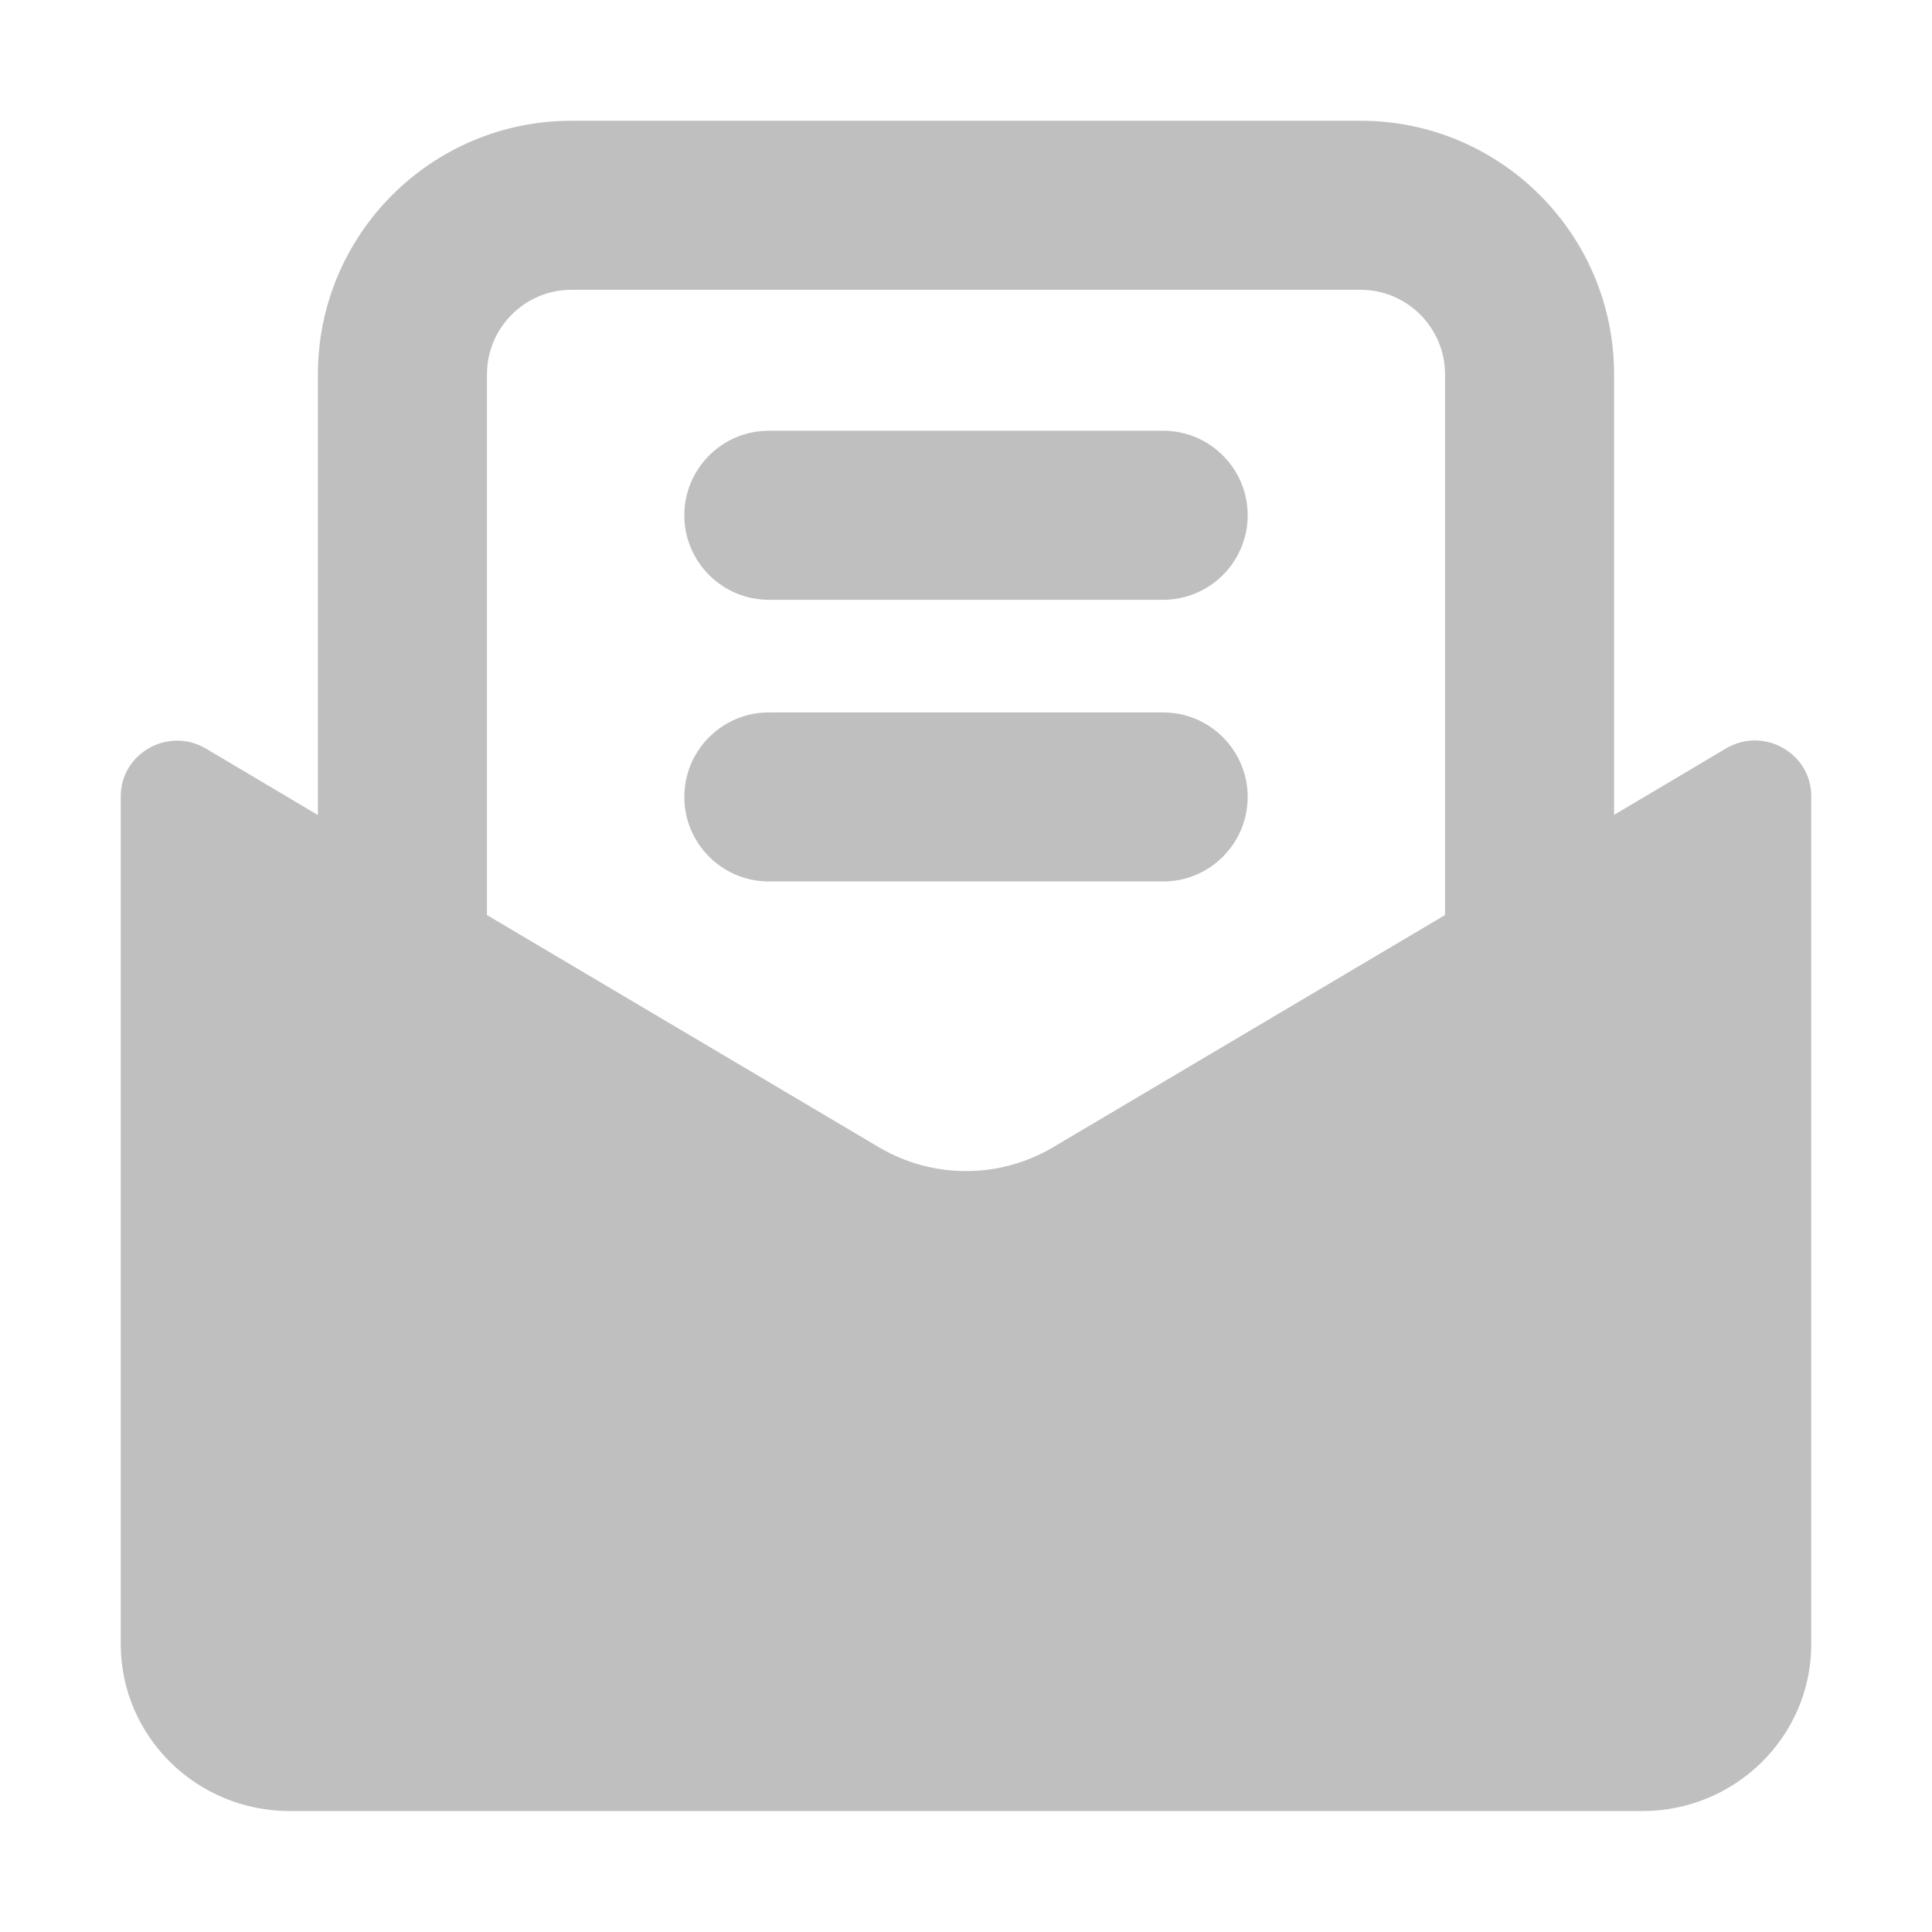
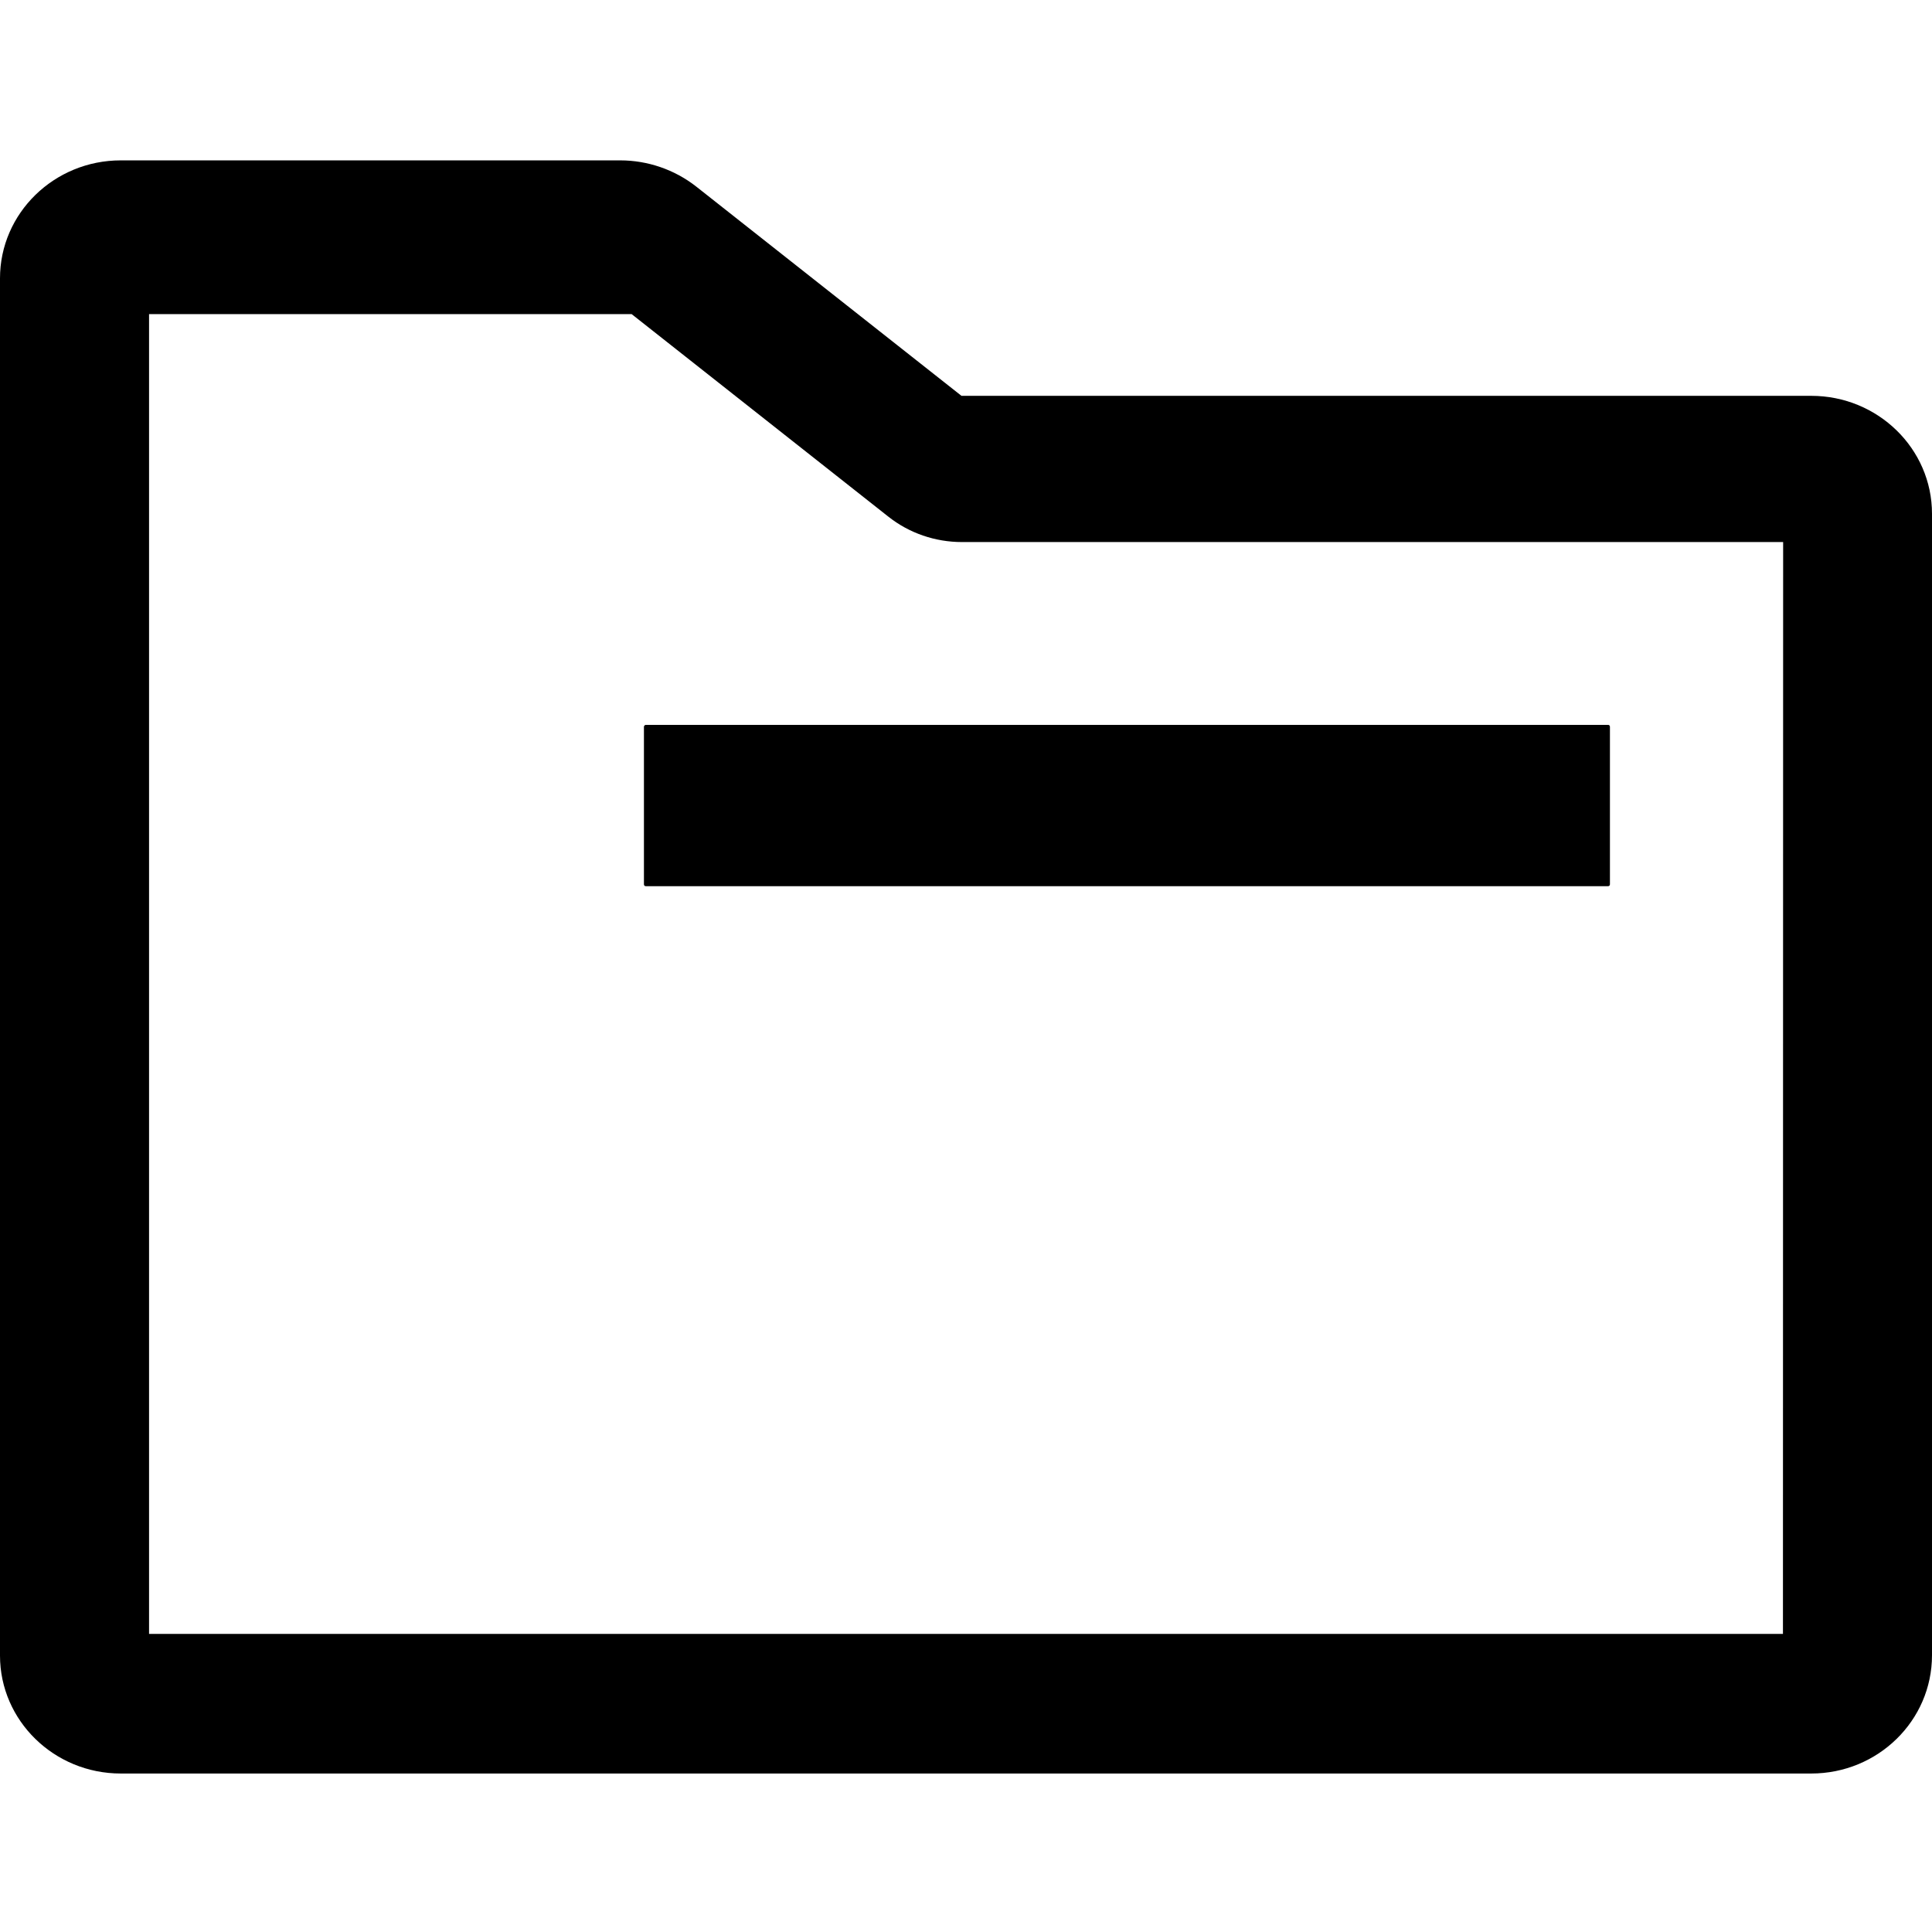
- <svg xmlns="http://www.w3.org/2000/svg" t="1629725121541" class="icon" viewBox="0 0 1024 1024" version="1.1" p-id="12803" width="200" height="200">
-   <path d="M721.1 64c74.2 0 134.4 60.2 134.4 134.4v233.5l59.3-35.2c19.9-11.8 45.2 2.4 45.2 25.3v449.4c0 48.9-40.1 88.5-89.6 88.5H153.6c-49.5 0-89.6-39.6-89.6-88.5V422.1c0-22.9 25.3-37.1 45.2-25.3l59.3 35.2V198.4c0-74.2 60.2-134.4 134.4-134.4h418.2z m0 89.6H302.9c-24.7 0-44.8 20.1-44.8 44.8V485l207.8 123.1c28.4 16.8 63.8 16.8 92.2 0L765.9 485V198.4c0-24.7-20.1-44.8-44.8-44.8z m-104.6 224c24.7 0 44.8 20.1 44.8 44.8s-20.1 44.8-44.8 44.8h-209c-24.7 0-44.8-20.1-44.8-44.8s20.1-44.8 44.8-44.8h209z m0-149.3c24.7 0 44.8 20.1 44.8 44.8 0 24.7-20.1 44.8-44.8 44.8h-209c-24.7 0-44.8-20.1-44.8-44.8 0-24.7 20.1-44.8 44.8-44.8h209z" p-id="12804" fill="#bfbfbf" />
+ <svg xmlns="http://www.w3.org/2000/svg" t="1629810040379" class="icon" viewBox="0 0 1024 1024" version="1.1" p-id="5362" width="200" height="200">
+   <path d="M960 940H64c-35.3 0-64-28-64-62.5v-730C0 113 28.7 85 64 85h264.7c14.6 0 28.8 4.9 40.2 13.8l140.7 111H960c35.3 0 64 28 64 62.5v605c0 34.7-28.7 62.7-64 62.7z m0-62.5v31.2-31.2z m-625.2-711H79V866h866l0.1-578.7H509.8c-14.1 0-27.9-4.7-39-13.5l-136-107.3z m7.5 217.7h510c0.6 0 1 0.4 1 1v83.5c0 0.6-0.4 1-1 1h-510c-0.6 0-1-0.4-1-1v-83.5c0-0.5 0.5-1 1-1z" p-id="5363" />
</svg>
